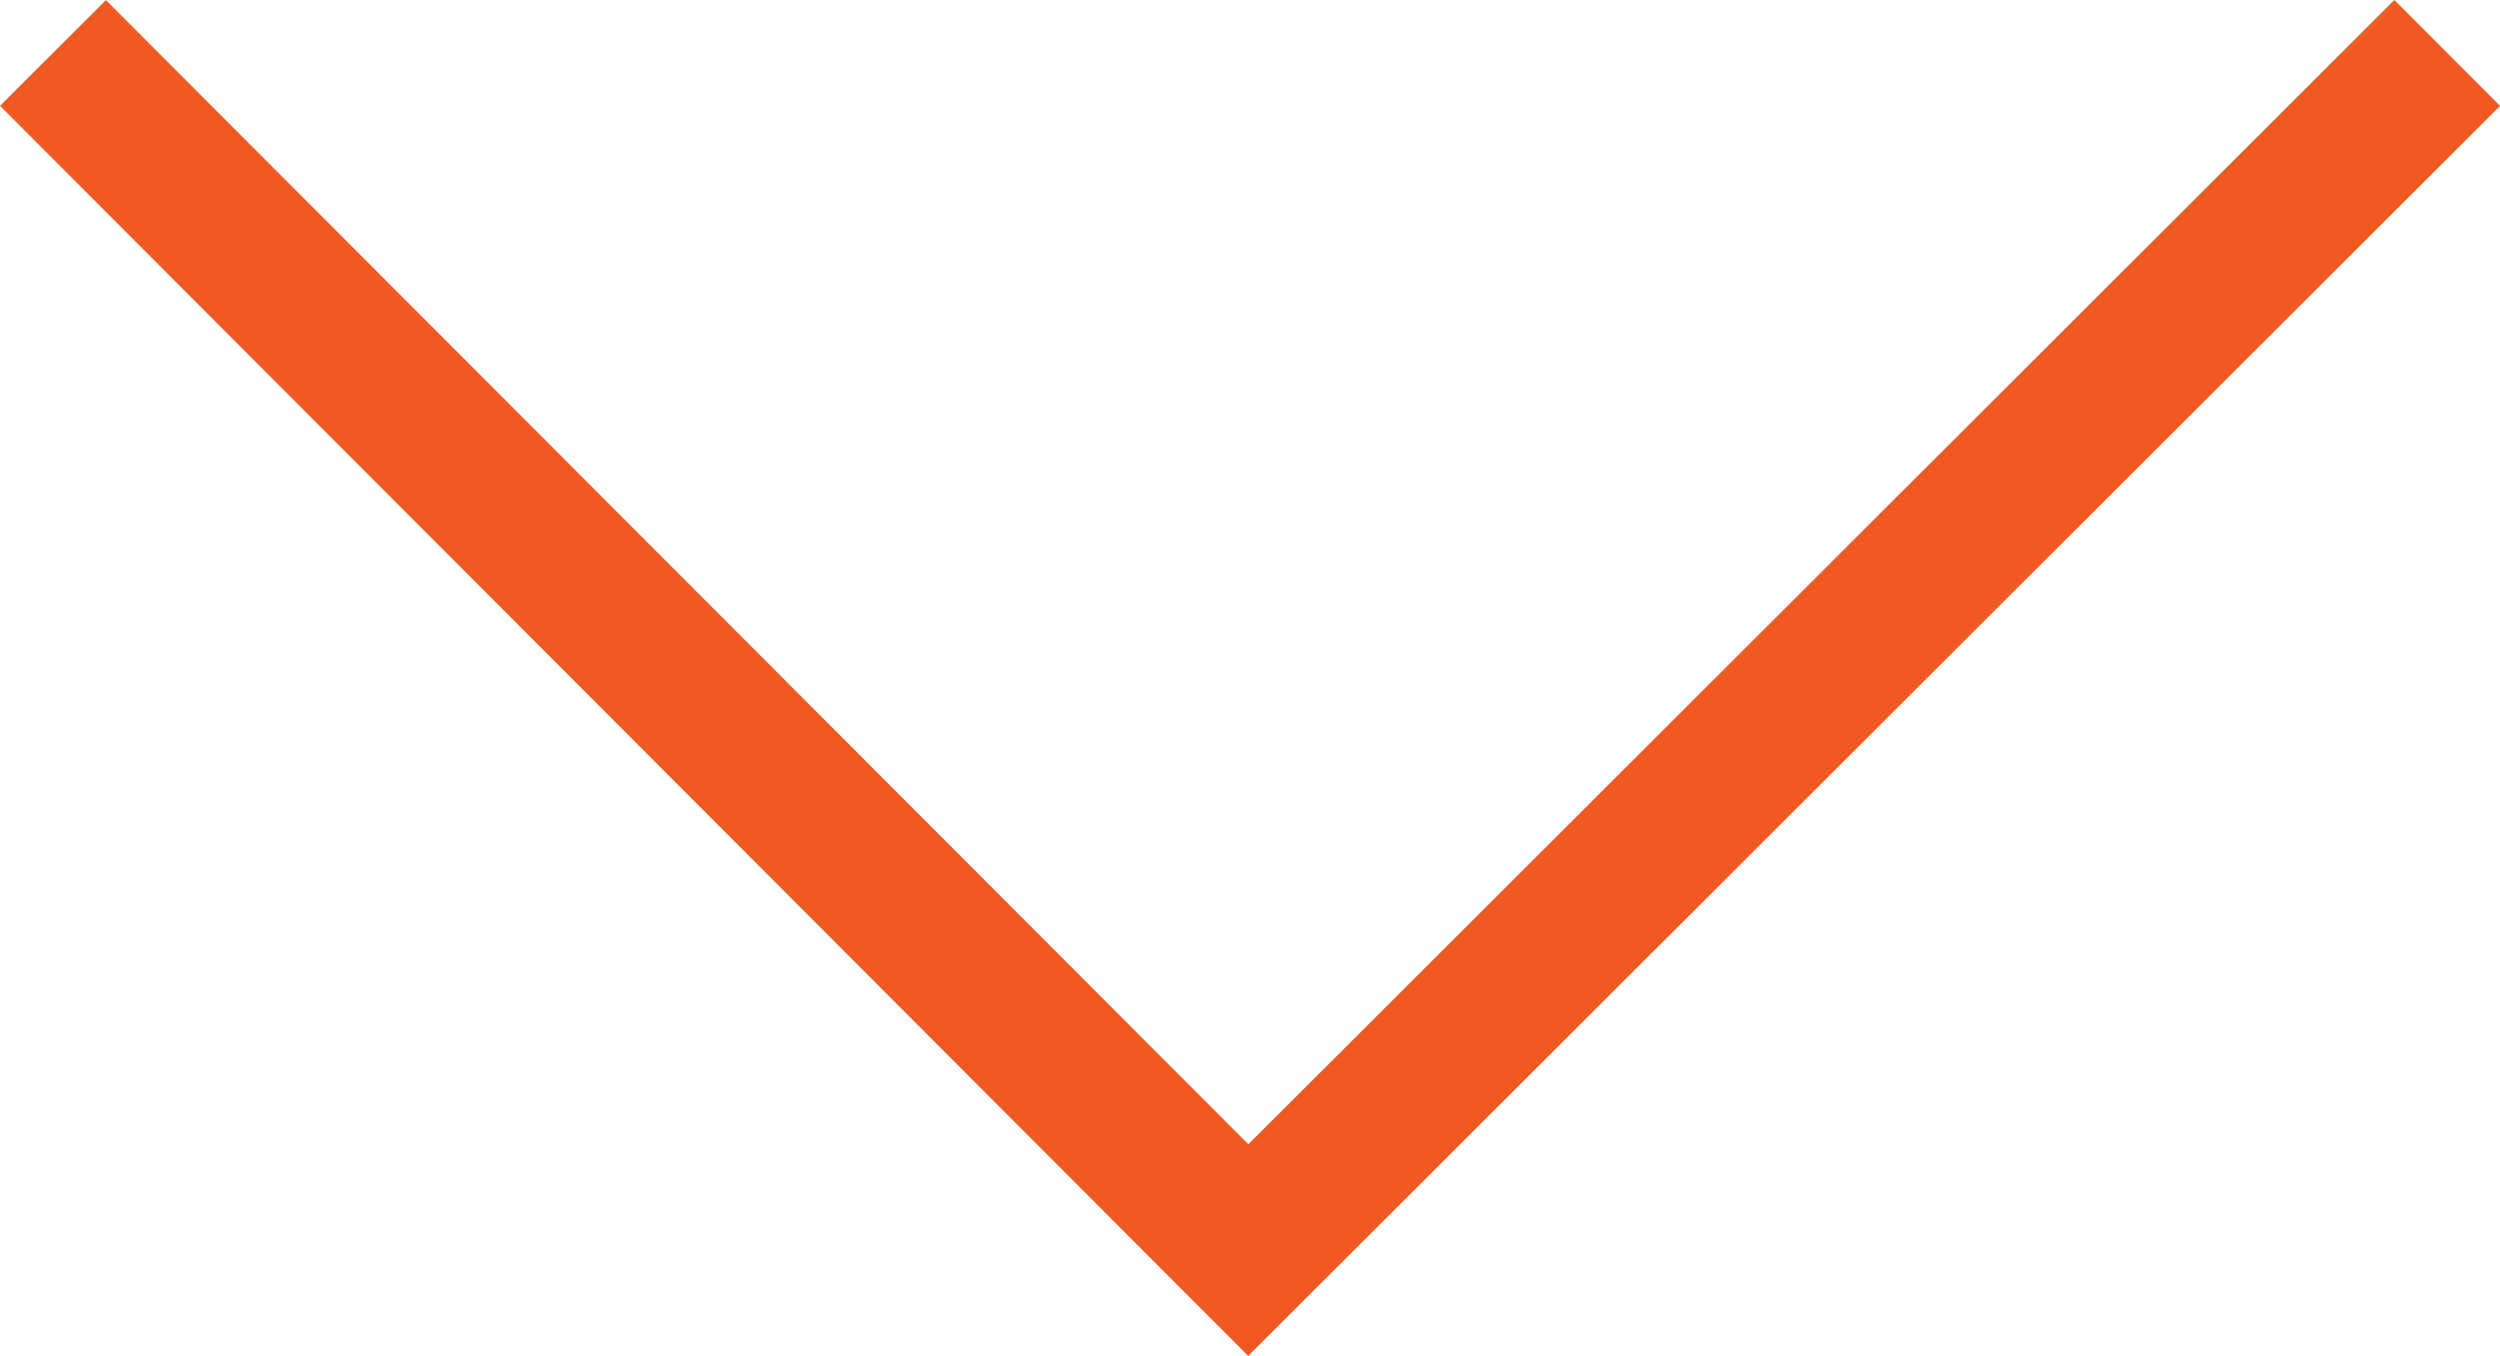
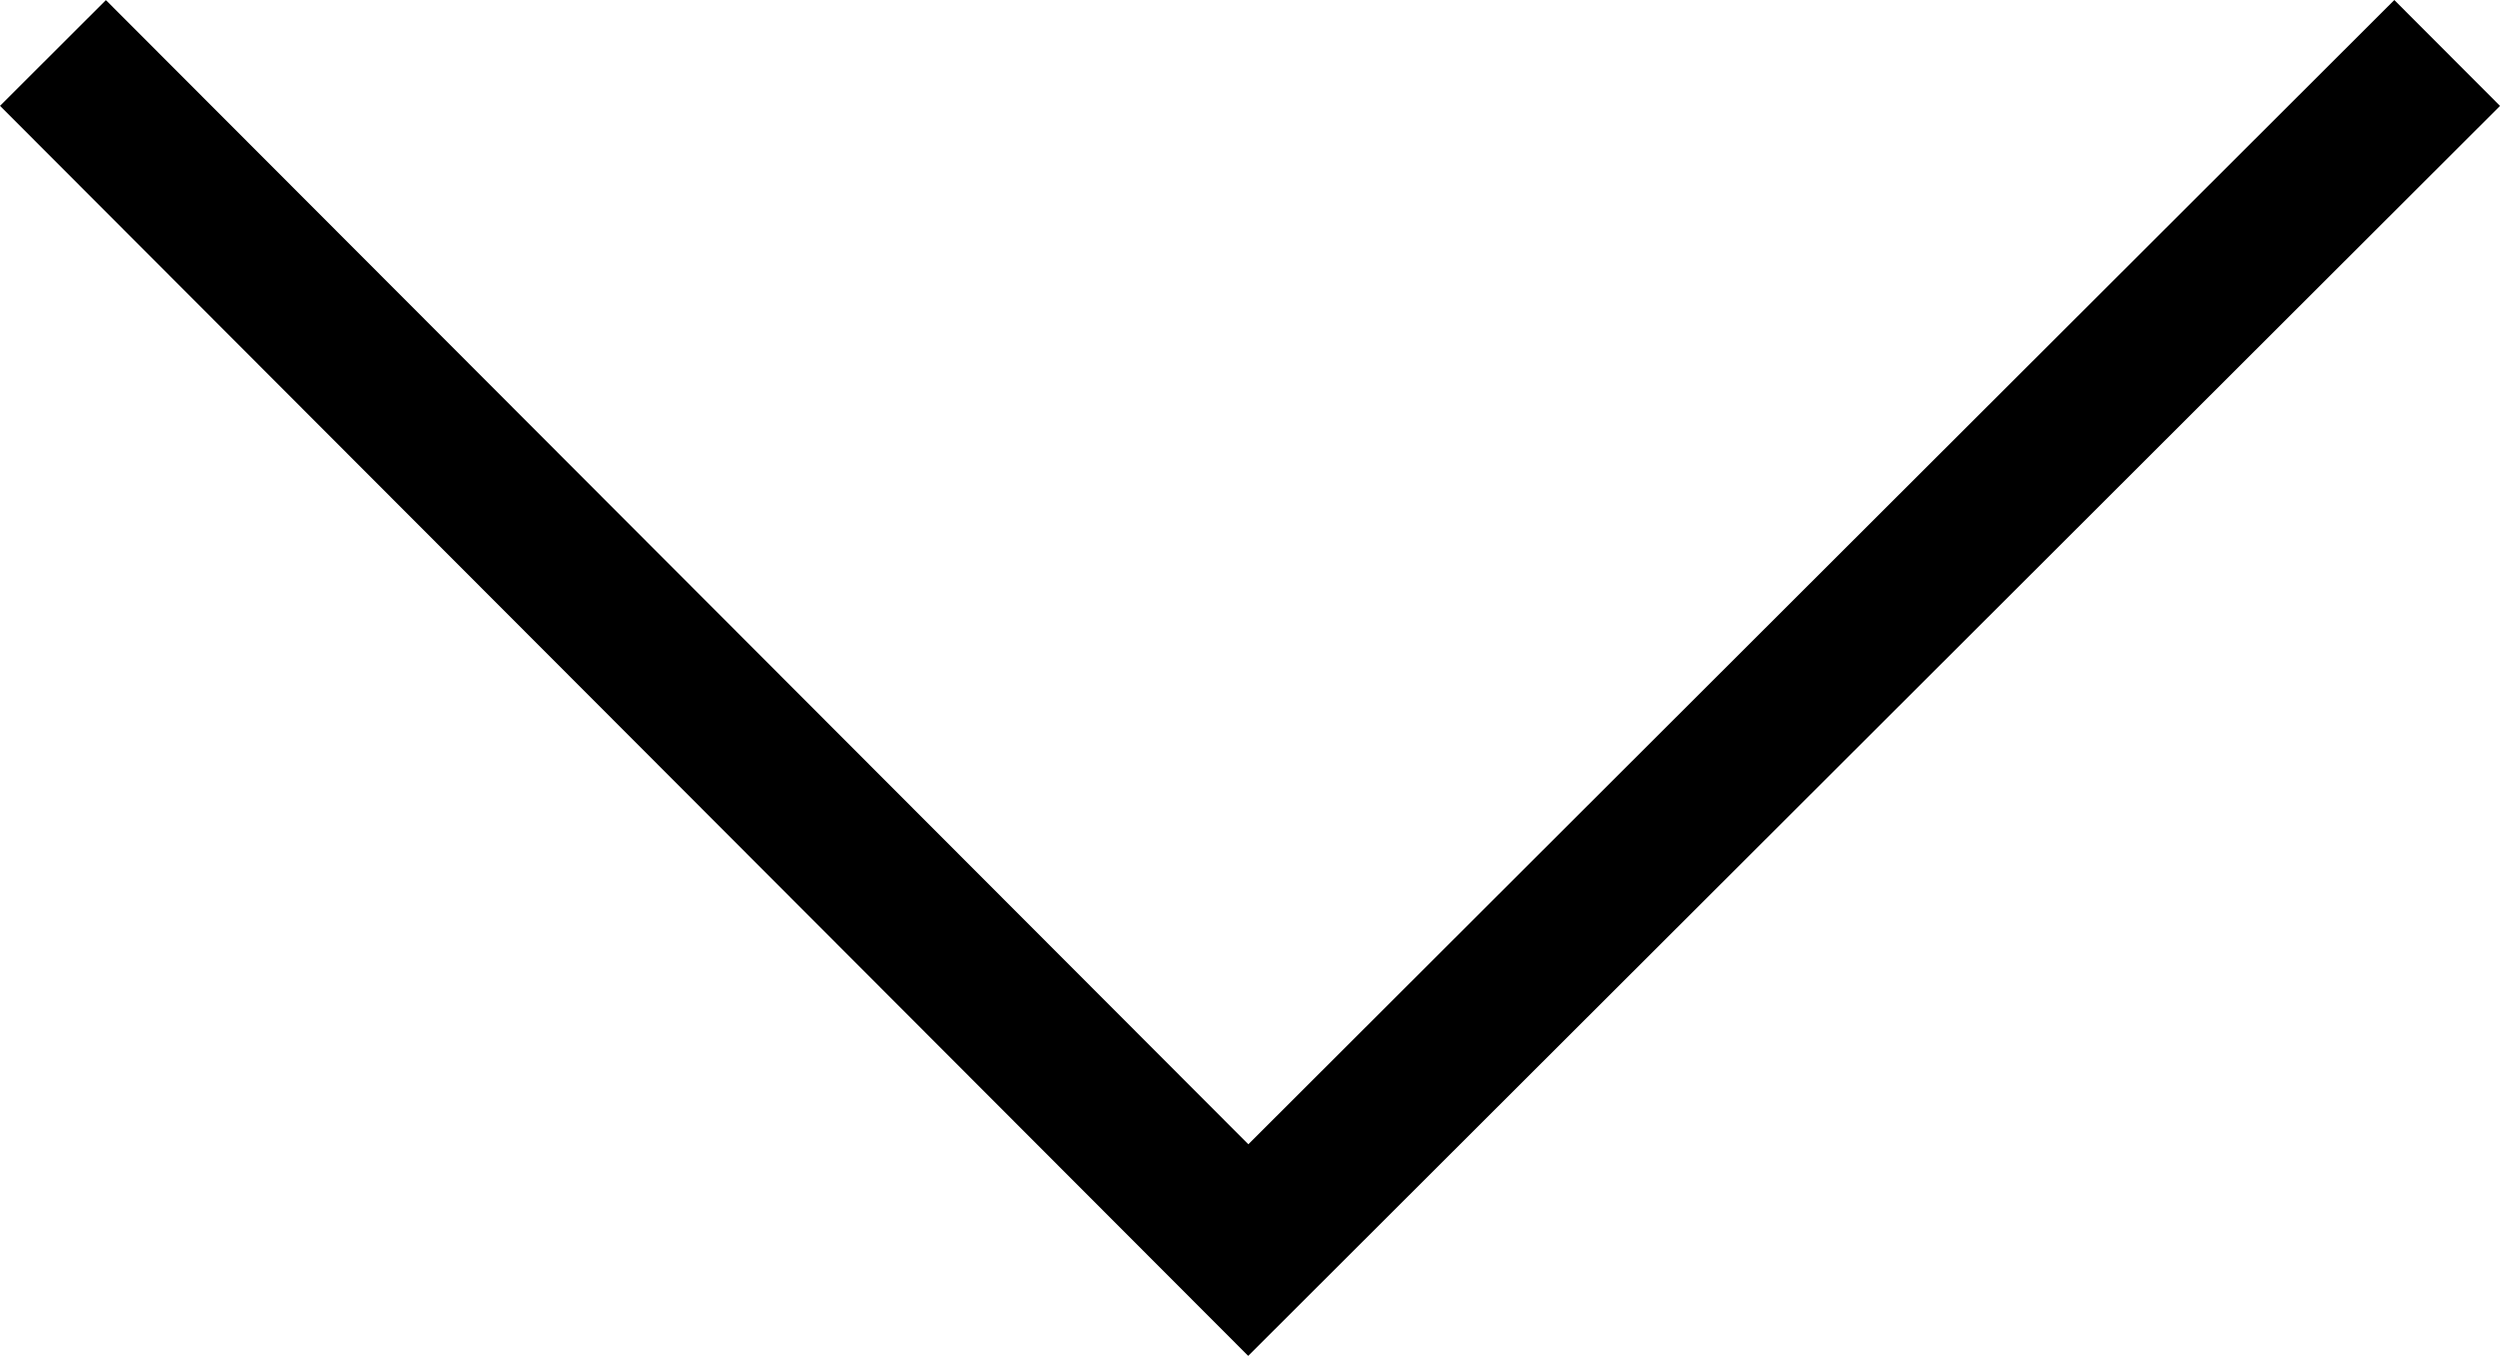
<svg xmlns="http://www.w3.org/2000/svg" width="33.414" height="18.122" viewBox="0 0 33.414 18.122">
-   <path id="Path_21334" data-name="Path 21334" d="M11868.043,410l16,16.024-16,15.976" transform="translate(442.708 -11867.335) rotate(90)" fill="none" stroke="#f15922" stroke-width="2" />
+   <path id="Path_21334" data-name="Path 21334" d="M11868.043,410l16,16.024-16,15.976" transform="translate(442.708 -11867.335) rotate(90)" fill="none" stroke="#000000" stroke-width="2" />
</svg>
